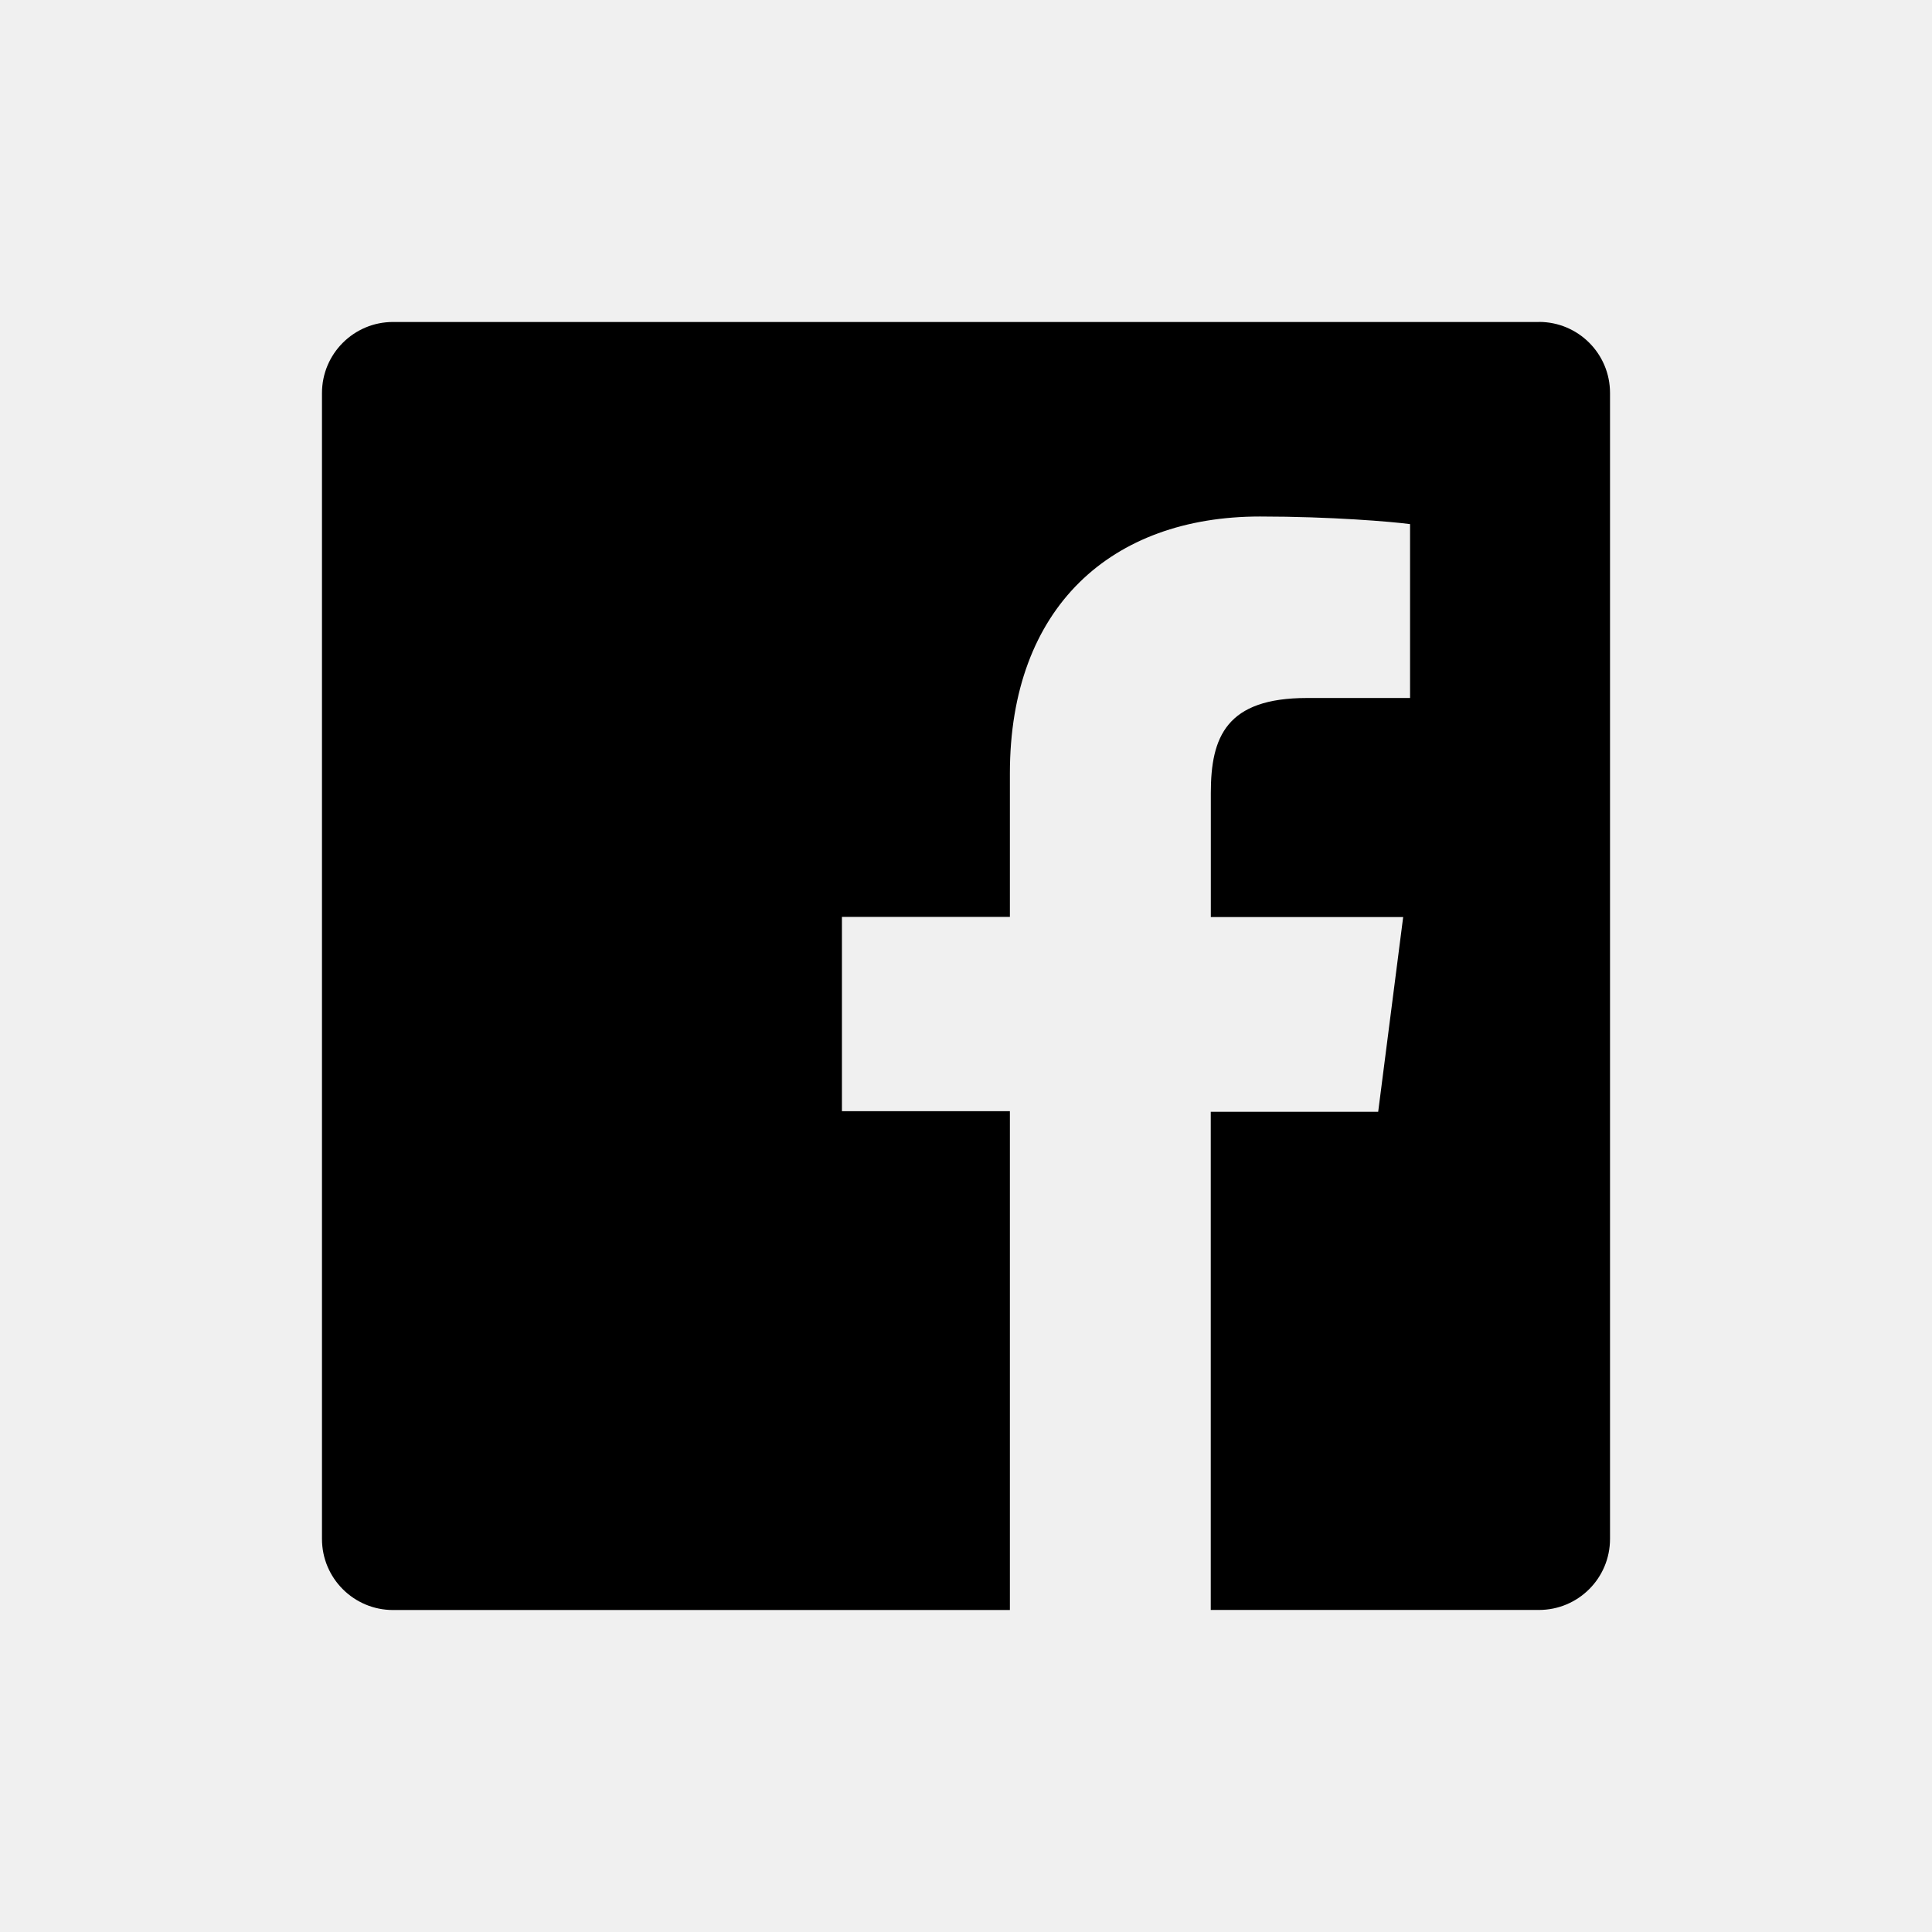
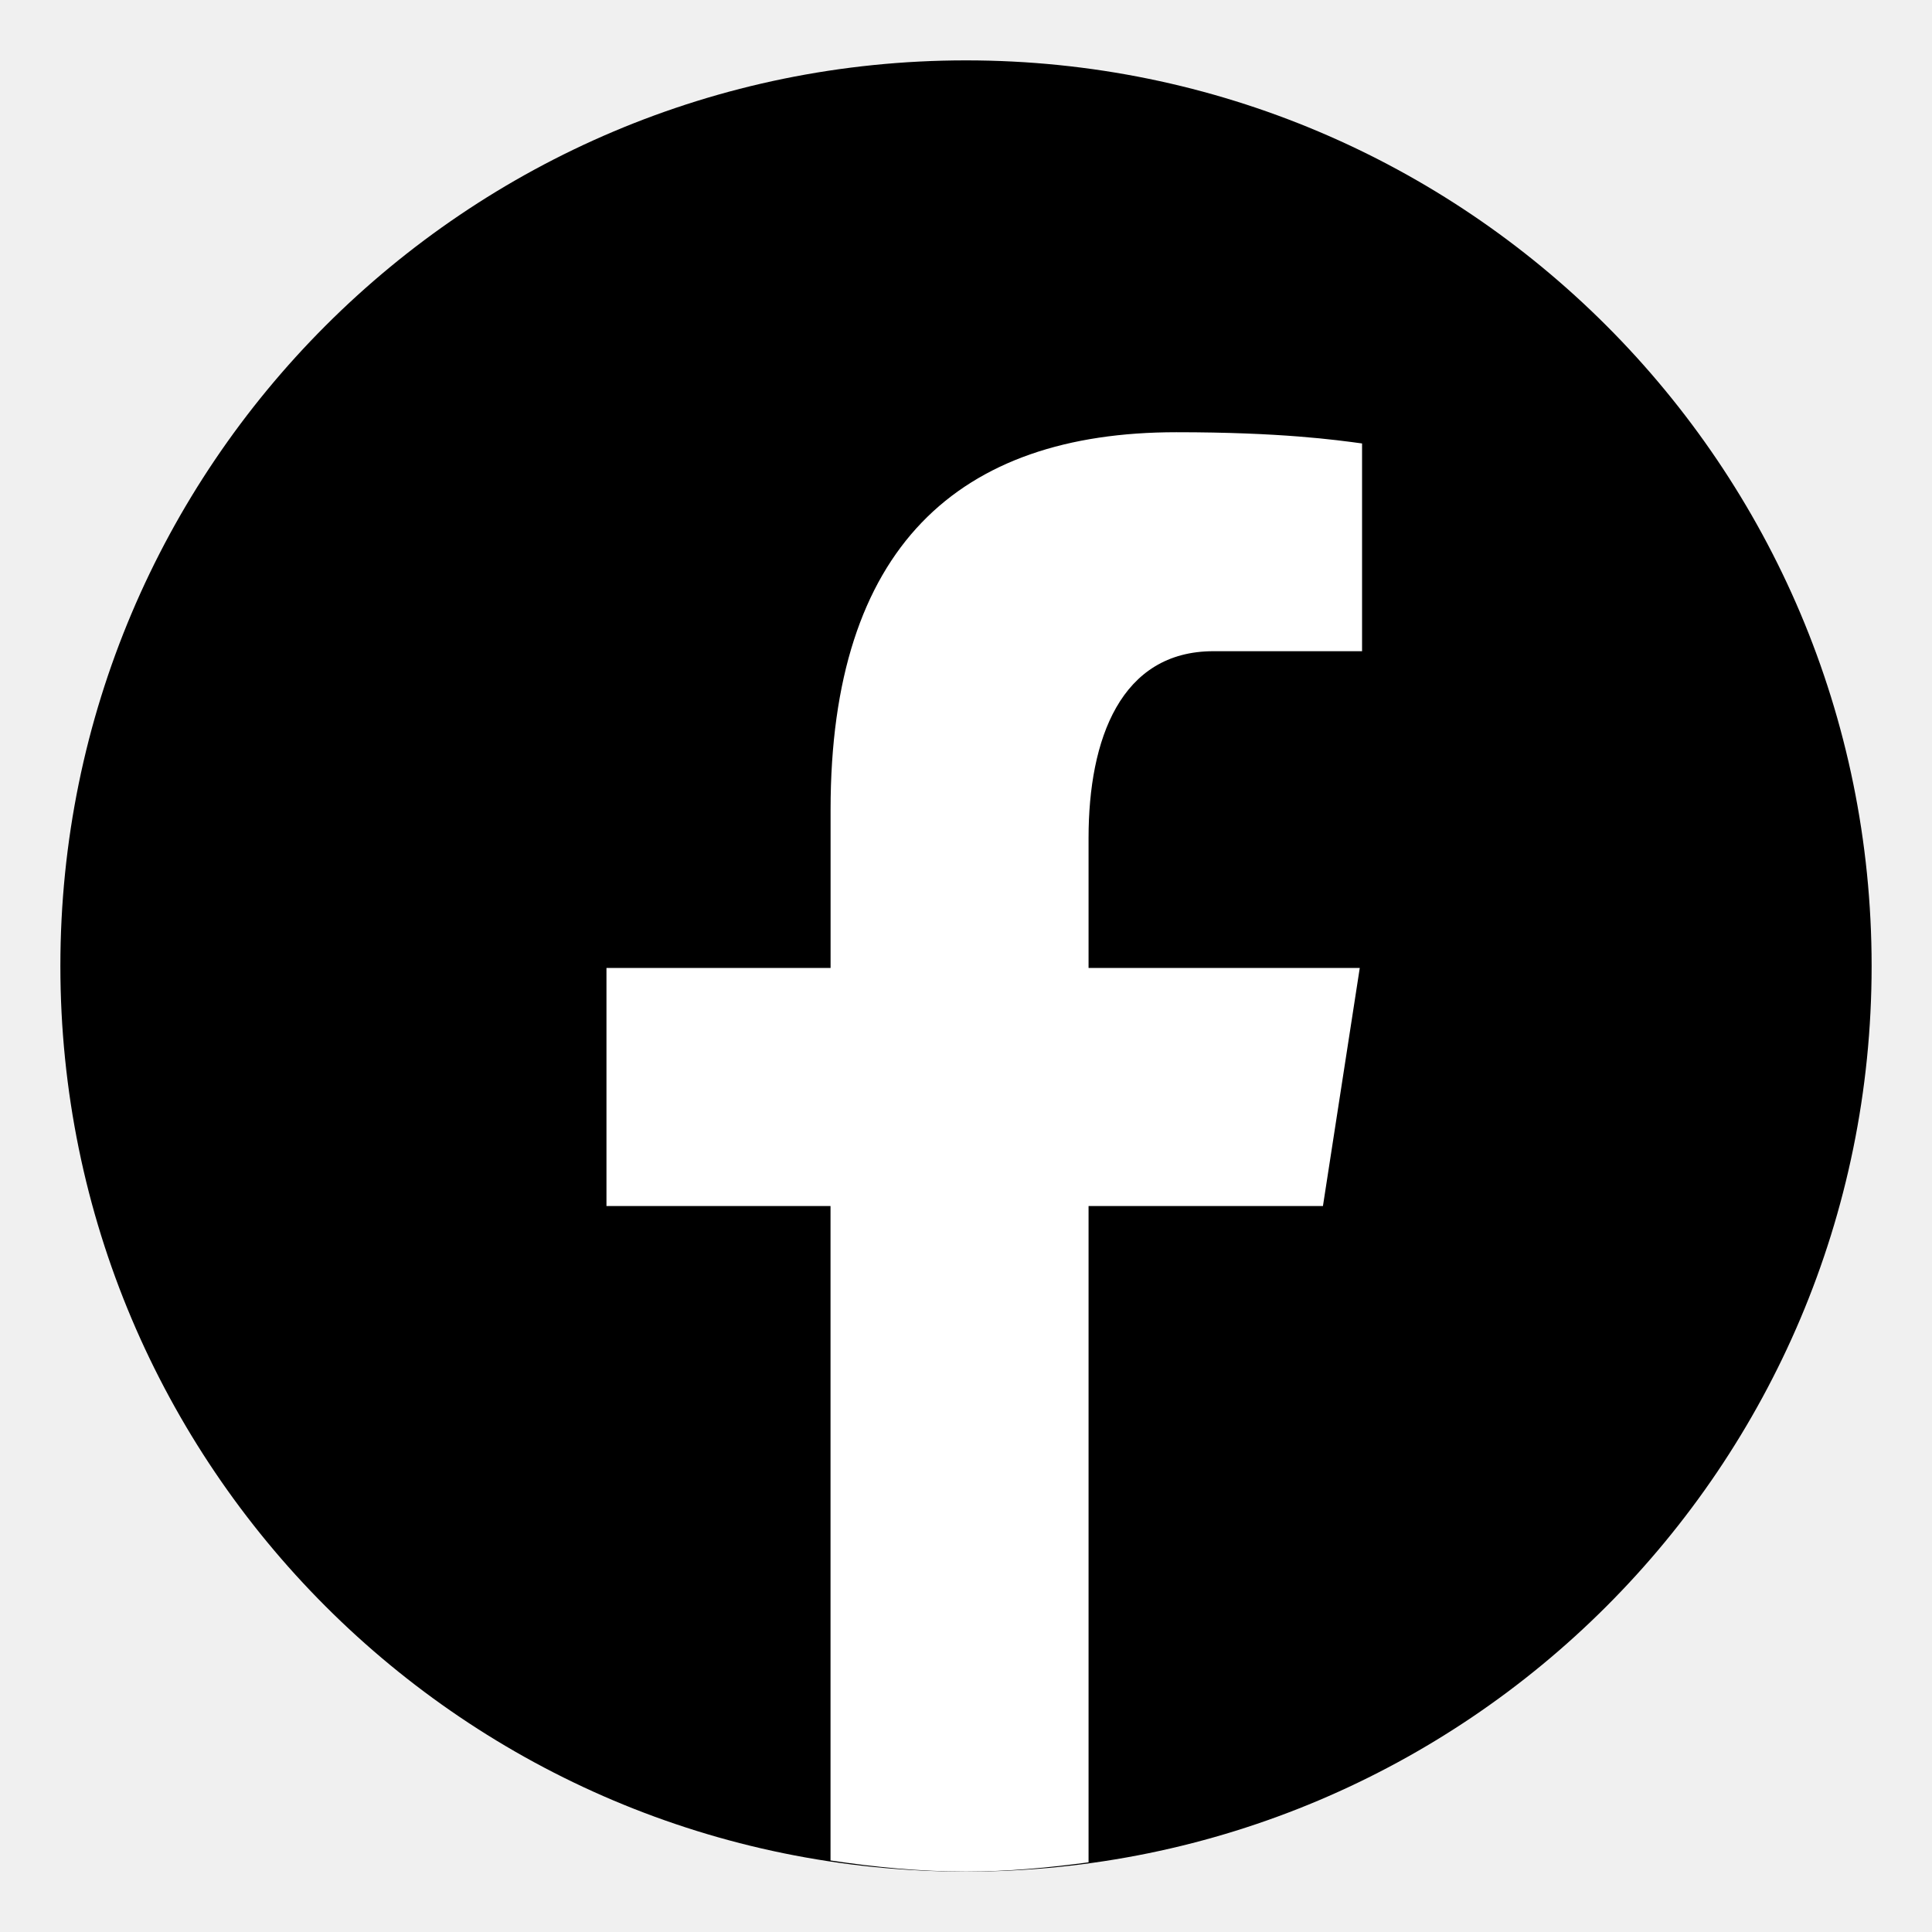
<svg xmlns="http://www.w3.org/2000/svg" version="1.1" width="32" height="32" viewBox="0 0 32 32">
-   <path d="M25.49 5.333h-18.98c-0.65 0-1.177 0.527-1.177 1.177v18.98c0 0.65 0.527 1.177 1.177 1.177h10.217v-8.262h-2.782v-3.218h2.782v-2.378c0-2.754 1.683-4.254 4.142-4.254 1.178 0 2.19 0.086 2.486 0.126v2.88h-1.707c-1.334 0-1.593 0.641-1.593 1.574v2.054h3.186l-0.414 3.226h-2.773v8.251h5.435c0.651 0 1.178-0.526 1.178-1.177v-18.98c0-0.65-0.526-1.177-1.177-1.177z" />
+   <path fill="currentColor" d="M16 1c-8.284 0-15 6.715-15 15s6.715 15 15 15c8.285 0 15-6.715 15-15s-6.715-15-15-15z" />
+   <path fill="#fff" d="M18.030 19.976h3.882l0.61-3.944h-4.492v-2.155c0-1.638 0.535-3.091 2.068-3.091h2.462v-3.441c-0.433-0.059-1.348-0.186-3.076-0.186-3.611 0-5.727 1.907-5.727 6.25v2.623h-3.712v3.944h3.711v10.839c0.735 0.11 1.48 0.184 2.244 0.184 0.691 0 1.365-0.063 2.030-0.153v-10.871z" />
</svg>
